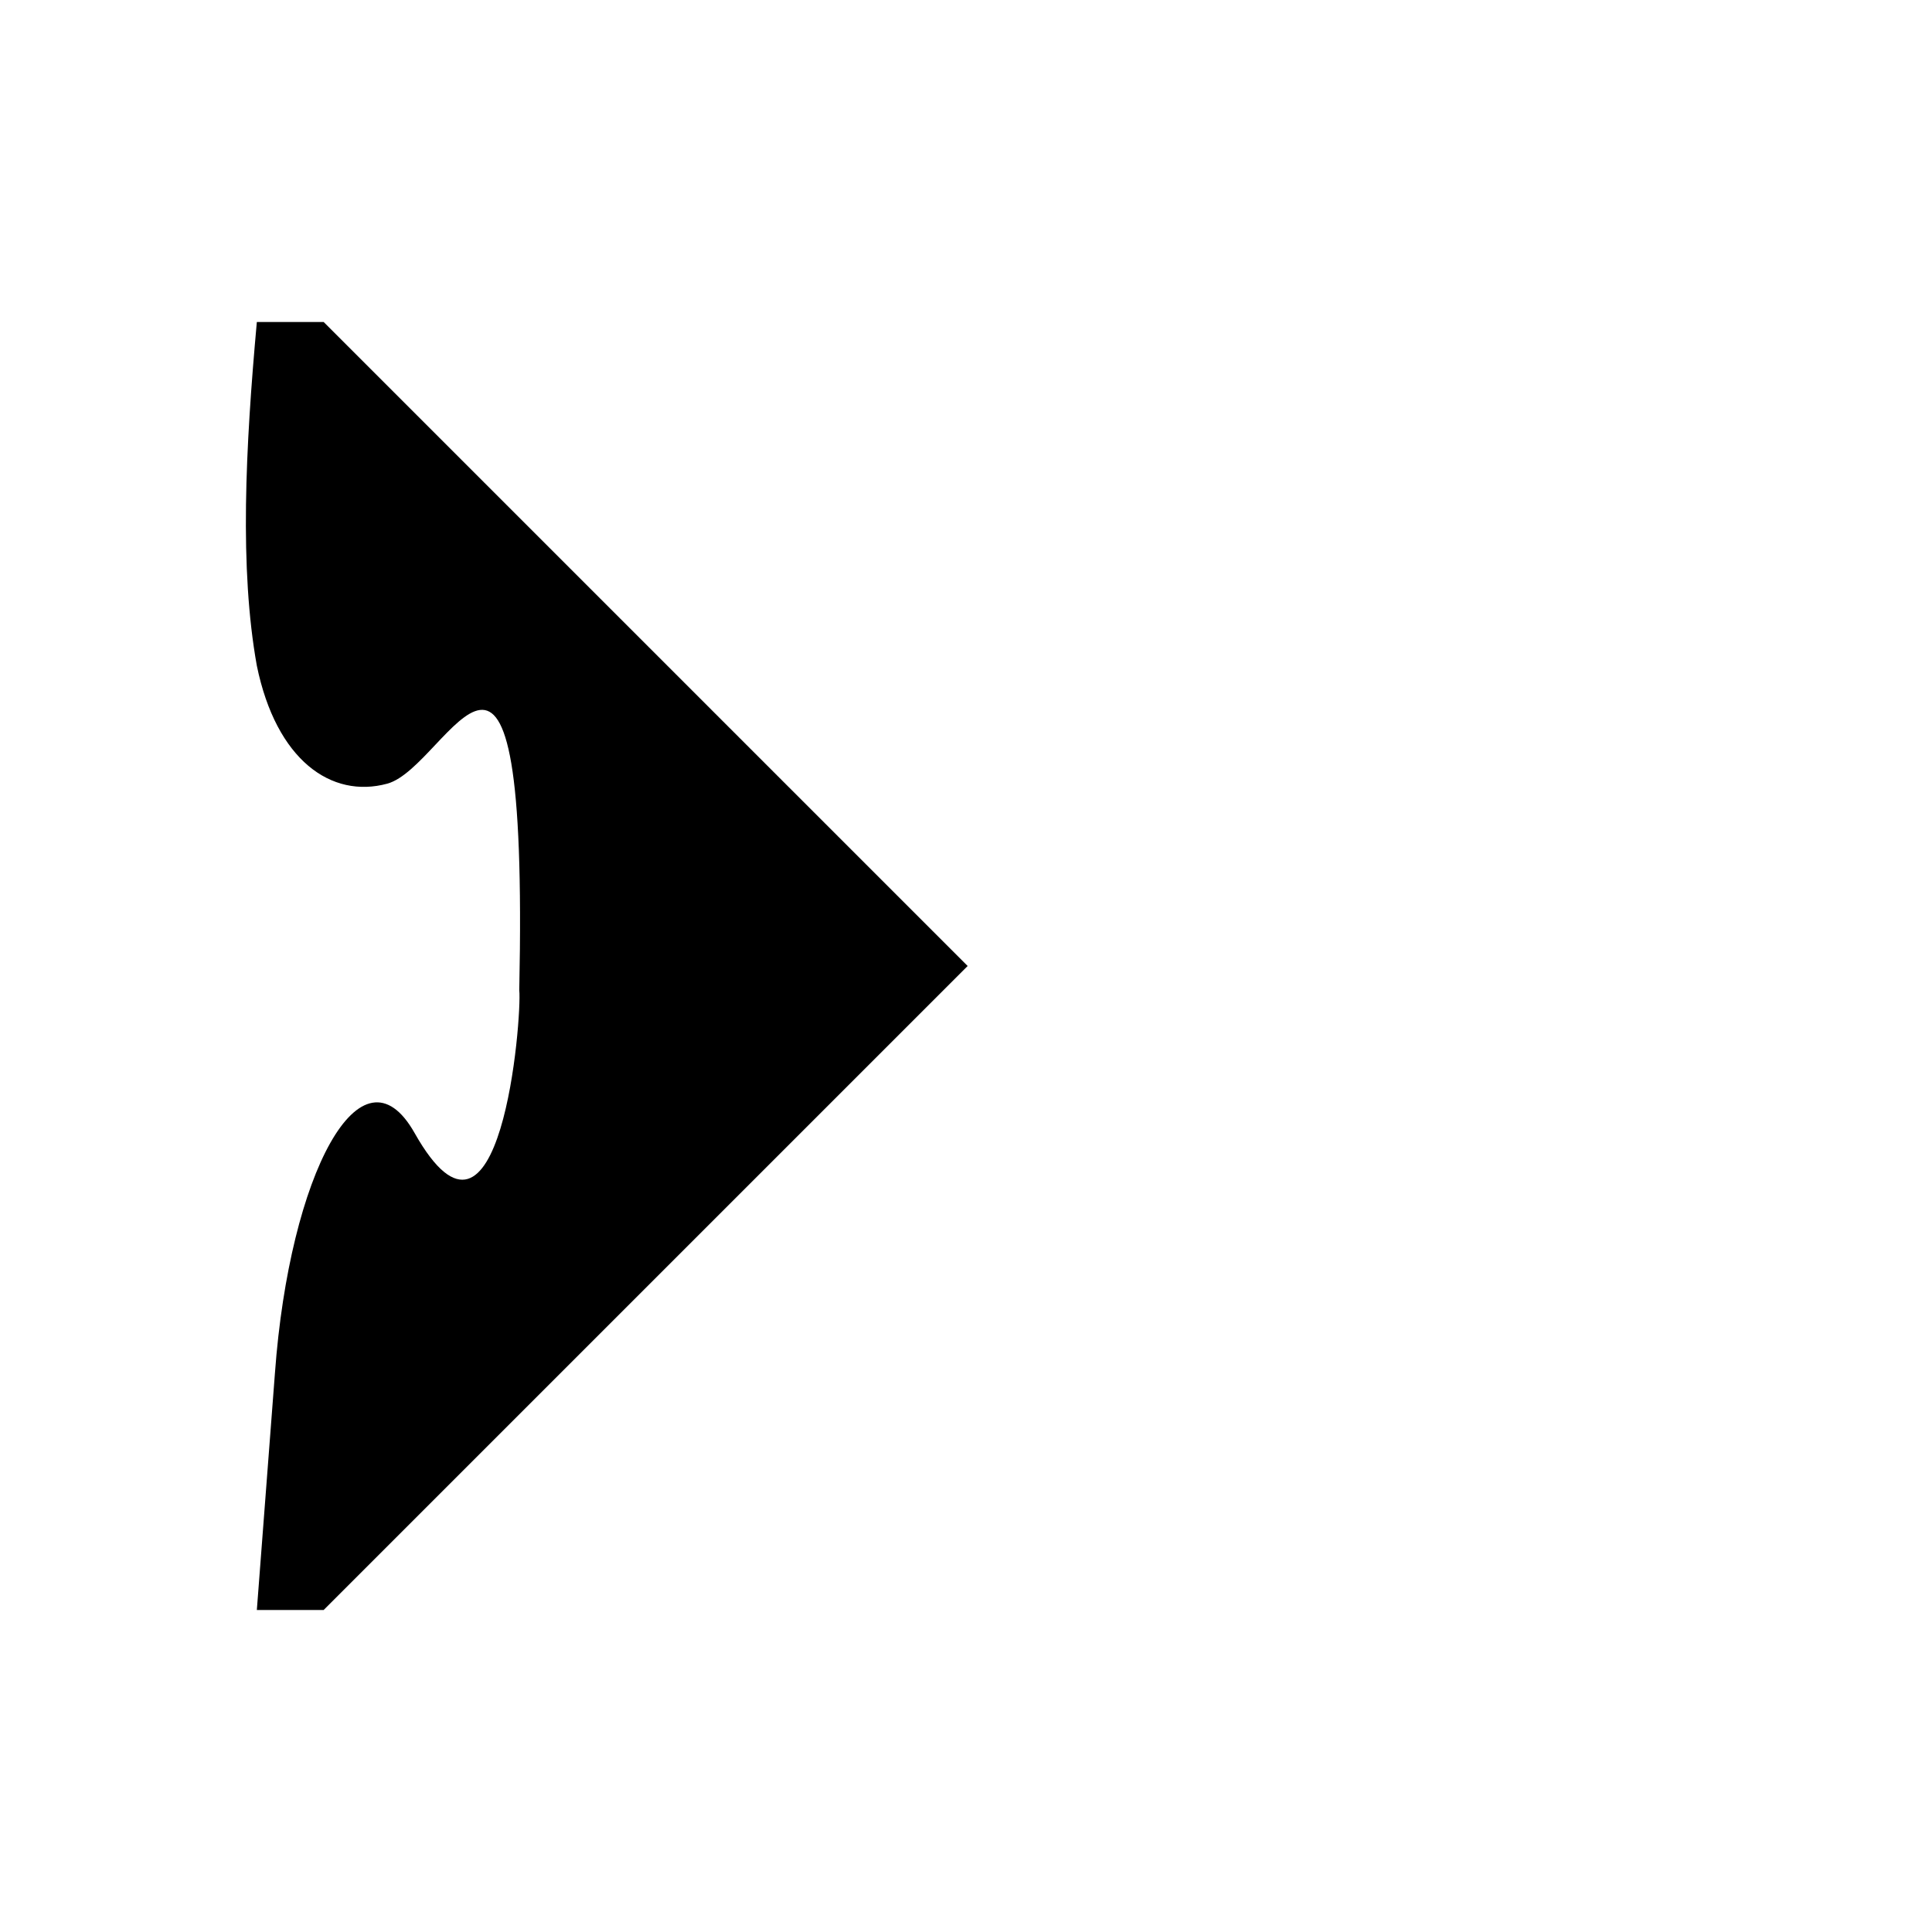
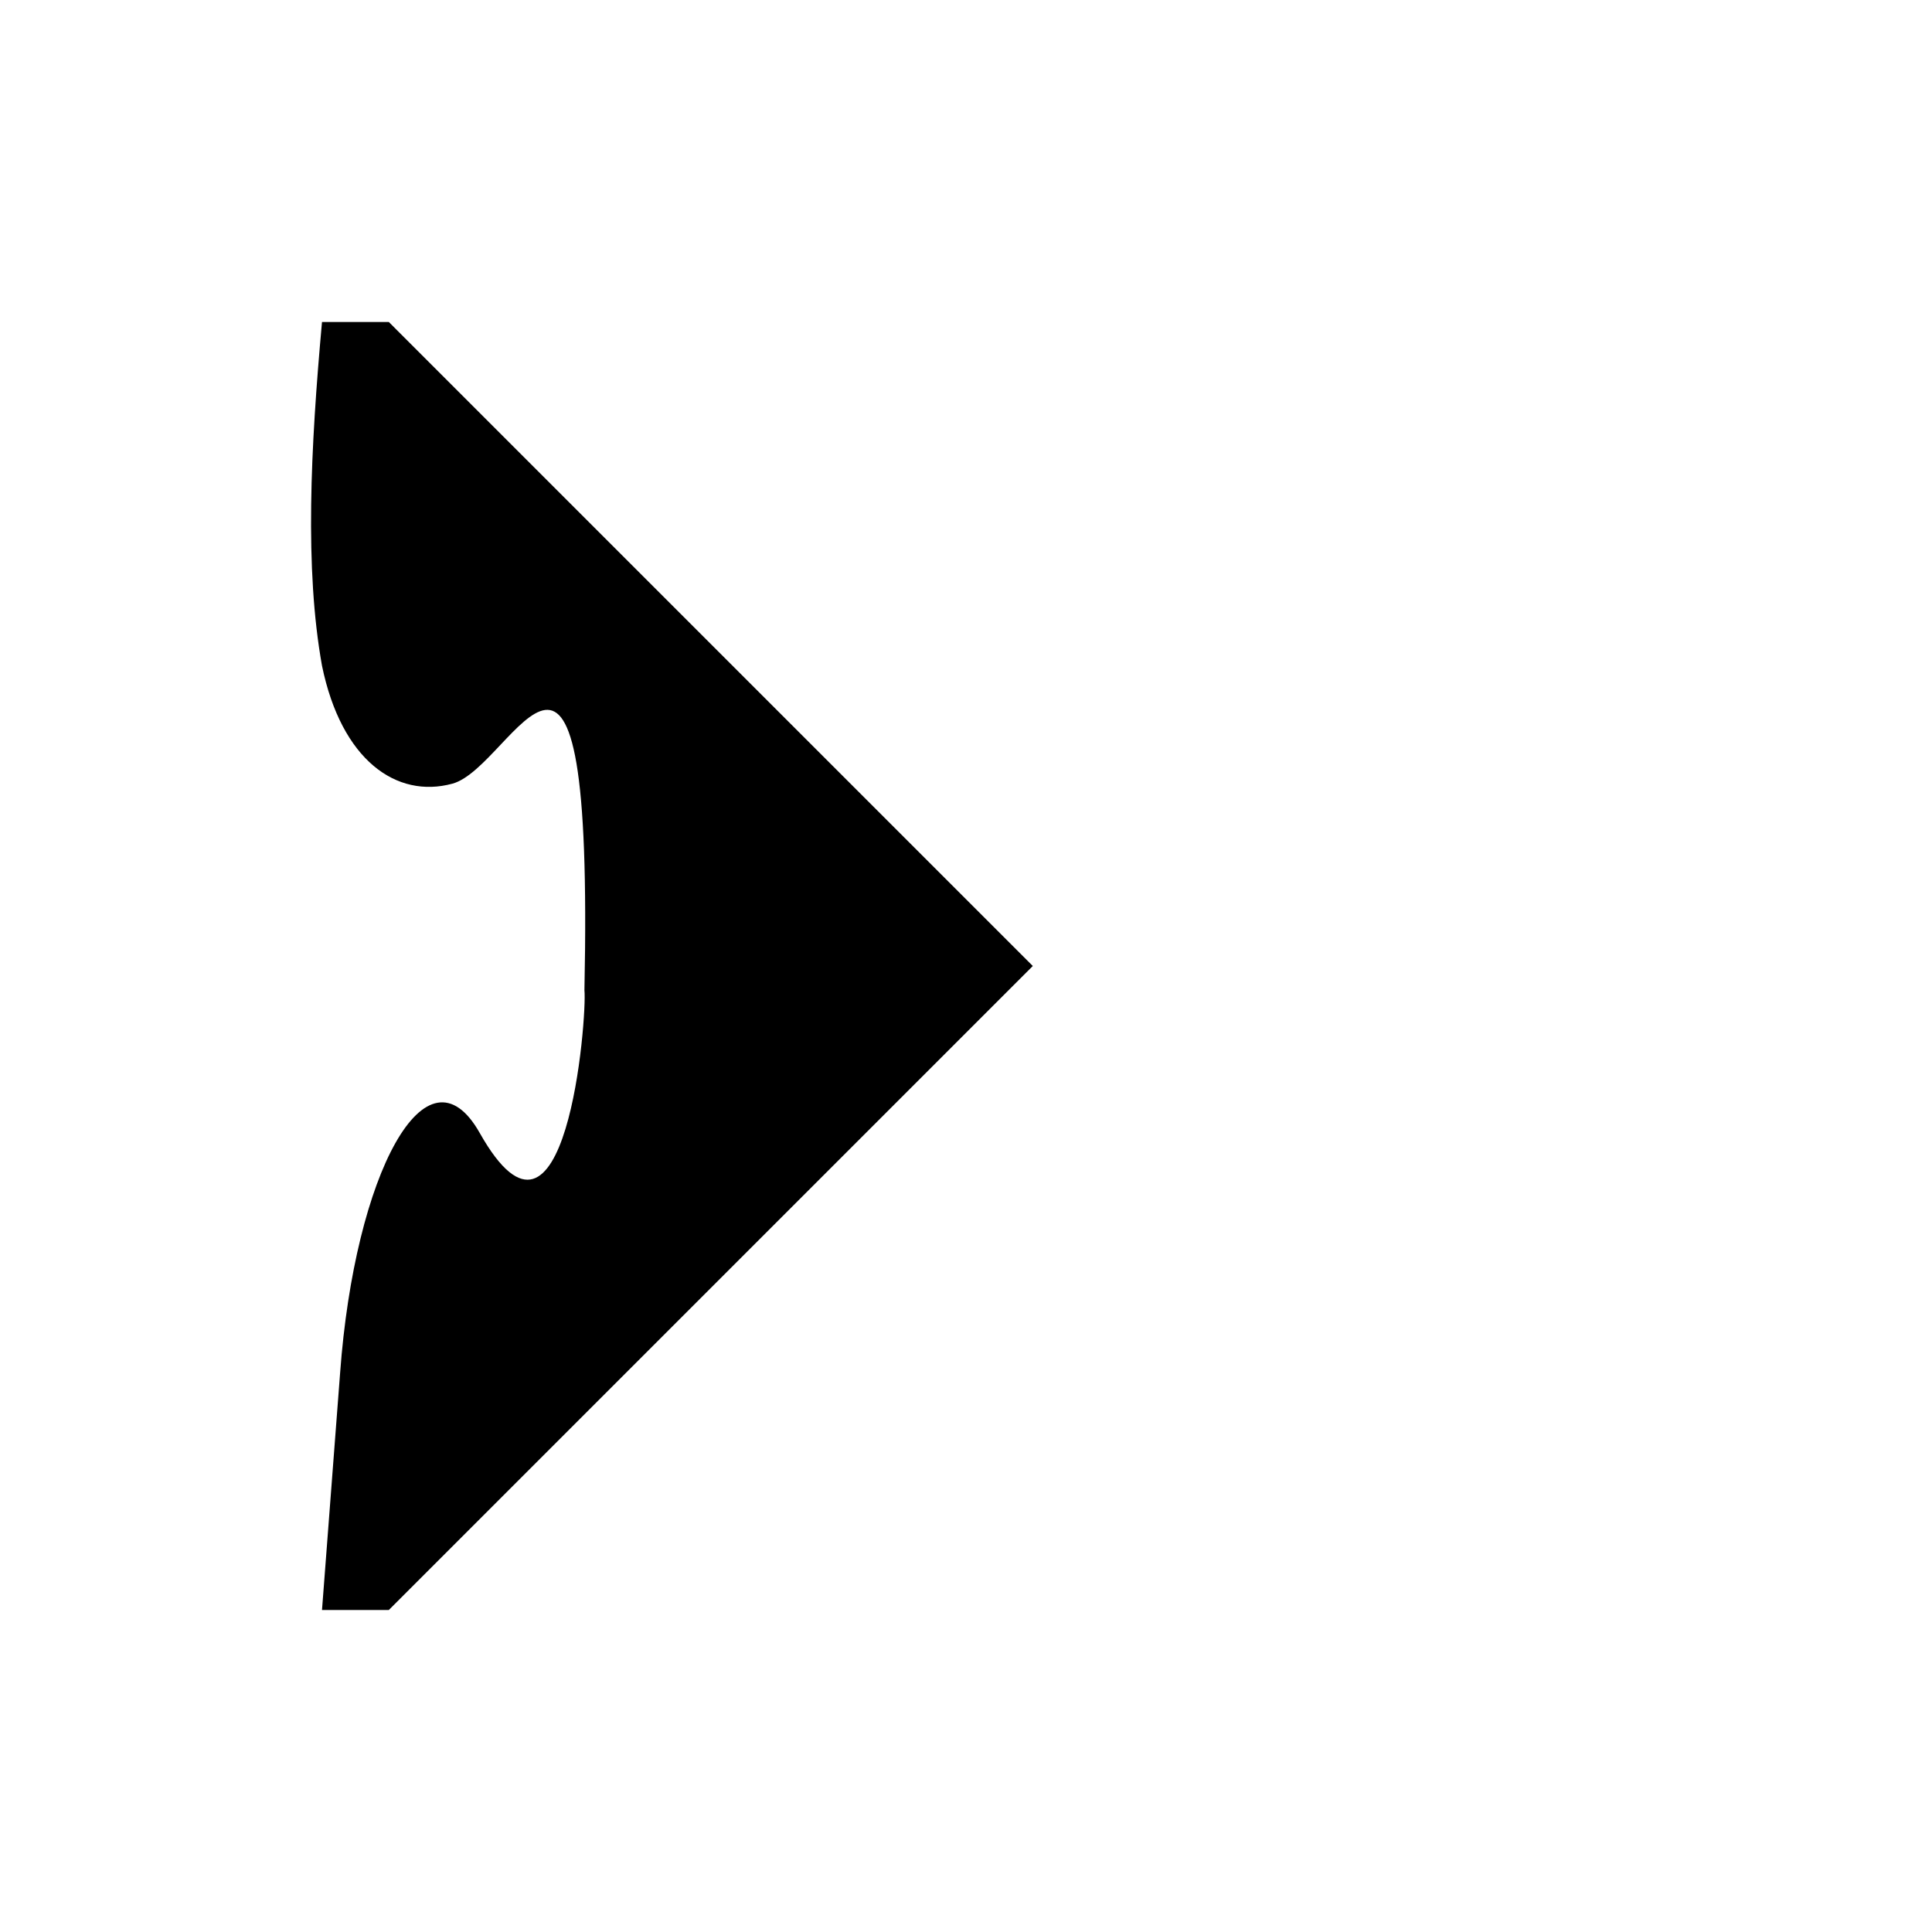
<svg xmlns="http://www.w3.org/2000/svg" version="1.0" width="150" height="150" id="svg2">
  <defs id="defs4">
    </defs>
-   <path style="fill:#000000;fill-opacity:1;stroke:none;stroke-width:2;stroke-linecap:round;stroke-linejoin:round;stroke-miterlimit:4;stroke-opacity:1" d="M 19.941,25 C 19.055,34.788 18.583,44.142 19.941,51.688 C 21.447,59.019 25.727,62.024 30.066,60.844 C 34.871,59.537 41.05,41.547 40.316,76.875 C 40.532,78.914 38.89,99.841 32.191,87.969 C 28.061,80.651 22.479,91.128 21.347,106.594 L 19.941,125 L 25.128,125 L 75.128,75 L 25.128,25 L 19.941,25 z" id="path2476" />
+   <path d="M 25,25 C 24.114,34.788 23.643,44.142 25,51.688 C 26.507,59.019 30.786,62.024 35.125,60.844 C 39.93,59.537 46.11,41.547 45.375,76.875 C 45.592,78.914 43.949,99.841 37.25,87.969 C 33.121,80.651 27.538,91.128 26.406,106.594 L 25,125 L 30.188,125 L 80.187,75 L 30.188,25 L 25,25 z " style="fill:#000000;fill-opacity:1;stroke:none;stroke-width:2;stroke-linecap:round;stroke-linejoin:round;stroke-miterlimit:4;stroke-opacity:1" id="path2476" />
</svg>
